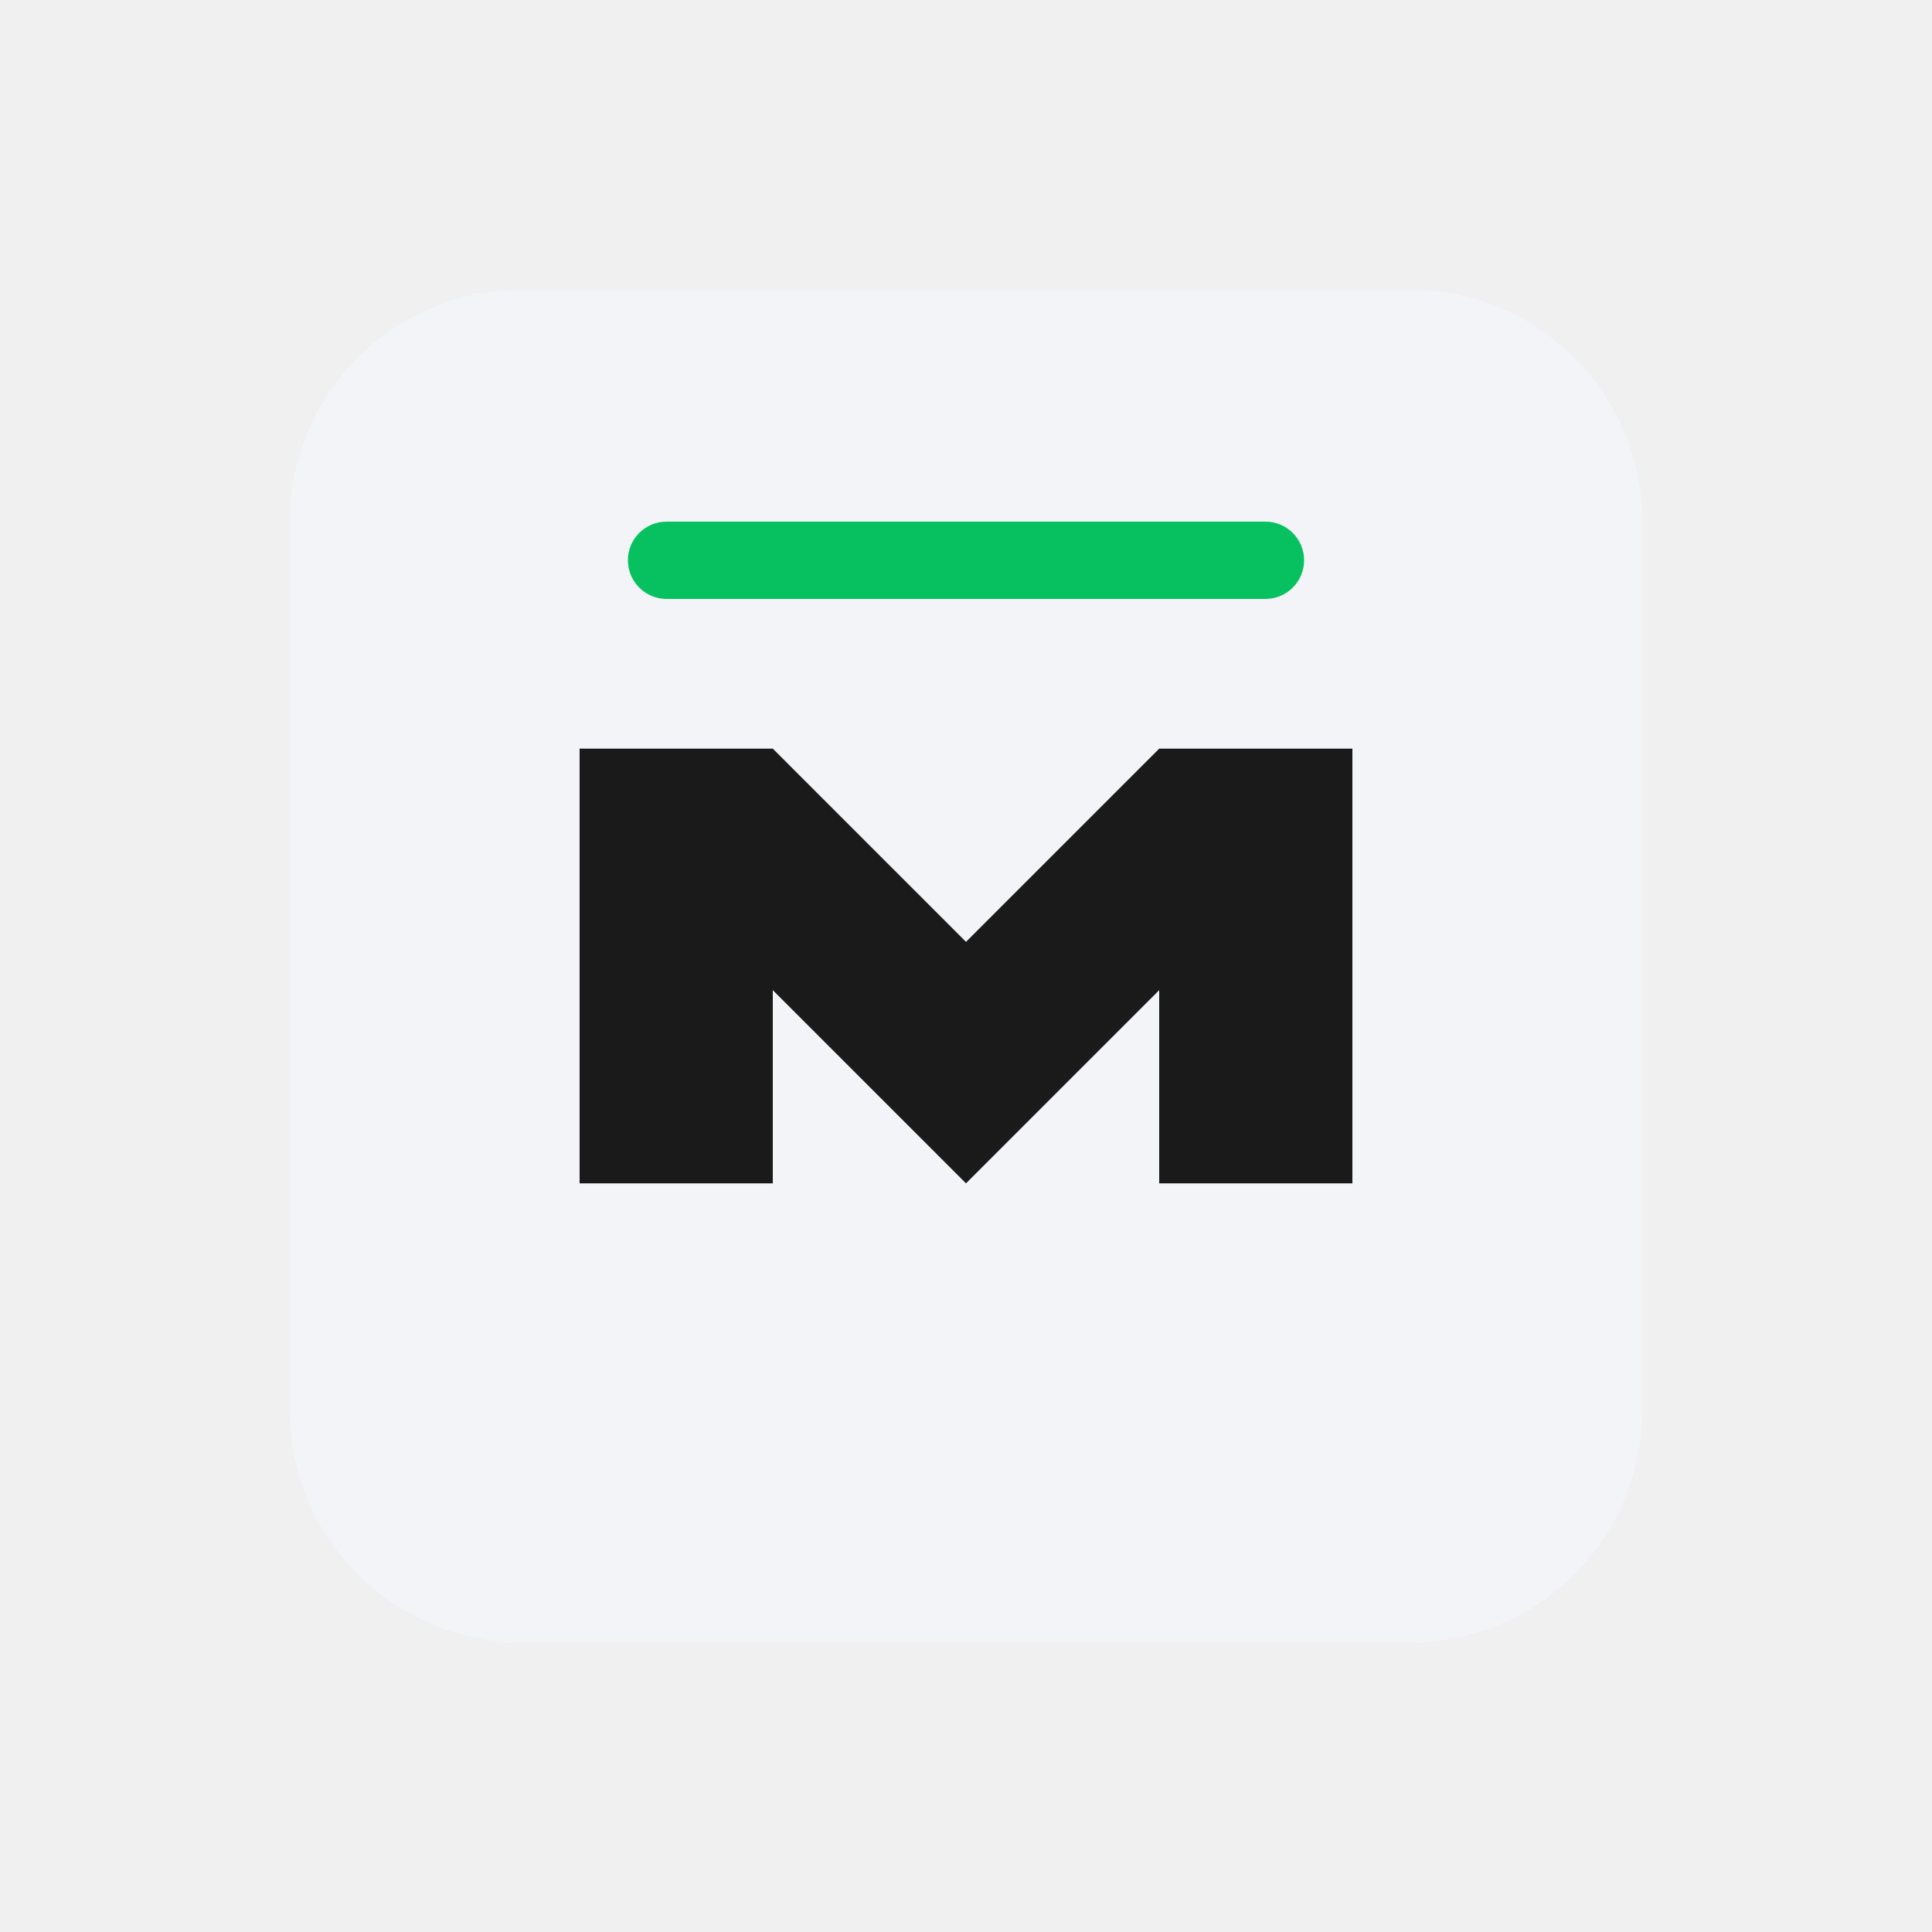
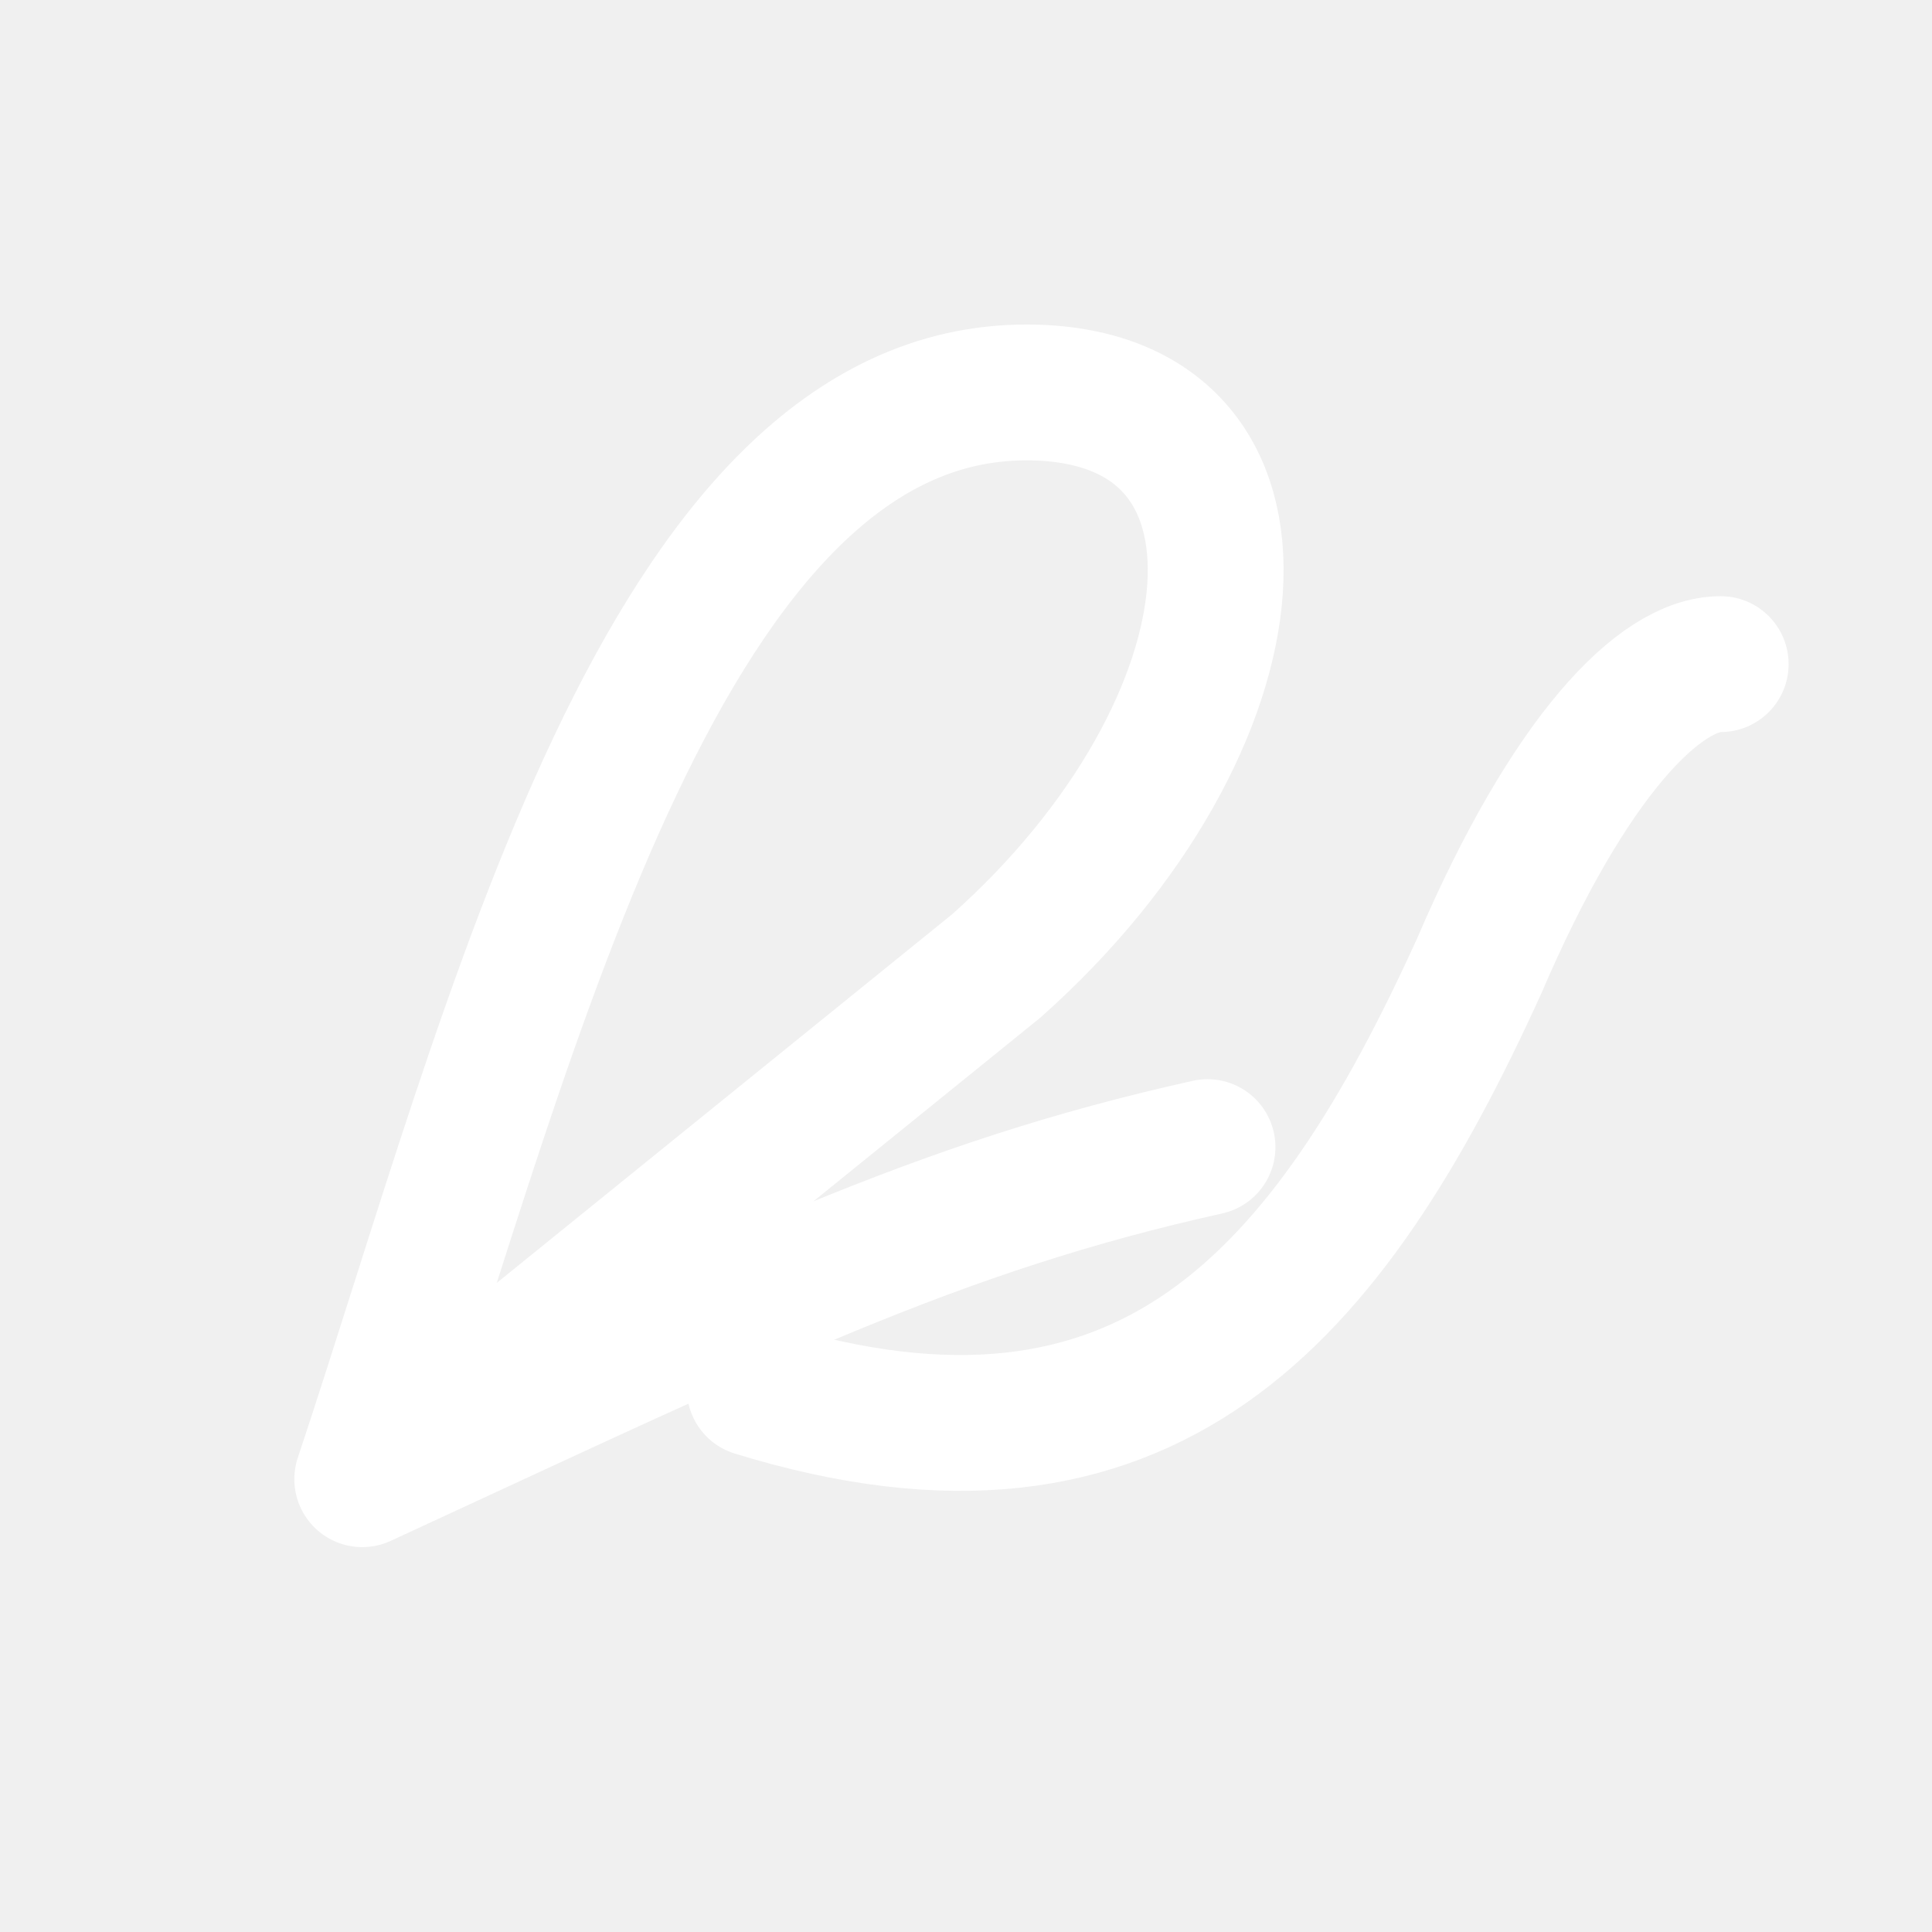
- <svg xmlns="http://www.w3.org/2000/svg" width="200" height="200" viewBox="0 0 200 200">
-   <rect x="30" y="30" width="140" height="140" rx="24" fill="#F2F4F7" />
-   <rect x="65" y="54" width="70" height="8" rx="4" fill="#07C160" />
-   <path d="M60 85 L60 130 H80 L80 110 L100 130 L120 110 L120 130 H140 L140 85 L120 85 L100 105 L80 85 Z" fill="#1A1A1A" transform="translate(0, -7.5)" />
+ <svg xmlns="http://www.w3.org/2000/svg" viewBox="0 0 64 64" fill="none">
+   <g stroke="#ffffff" stroke-width="4.5" stroke-linecap="round" stroke-linejoin="round">
+     <path d="M12 49 C17 34 22 13 34 13 C43 13 42 24 33 32 L12 49 C25 43 31 40 40 38" />
+     <path d="M25 46 C38 50 44 43 49 32 C52 25 55 22 57 22" />
+   </g>
</svg>
